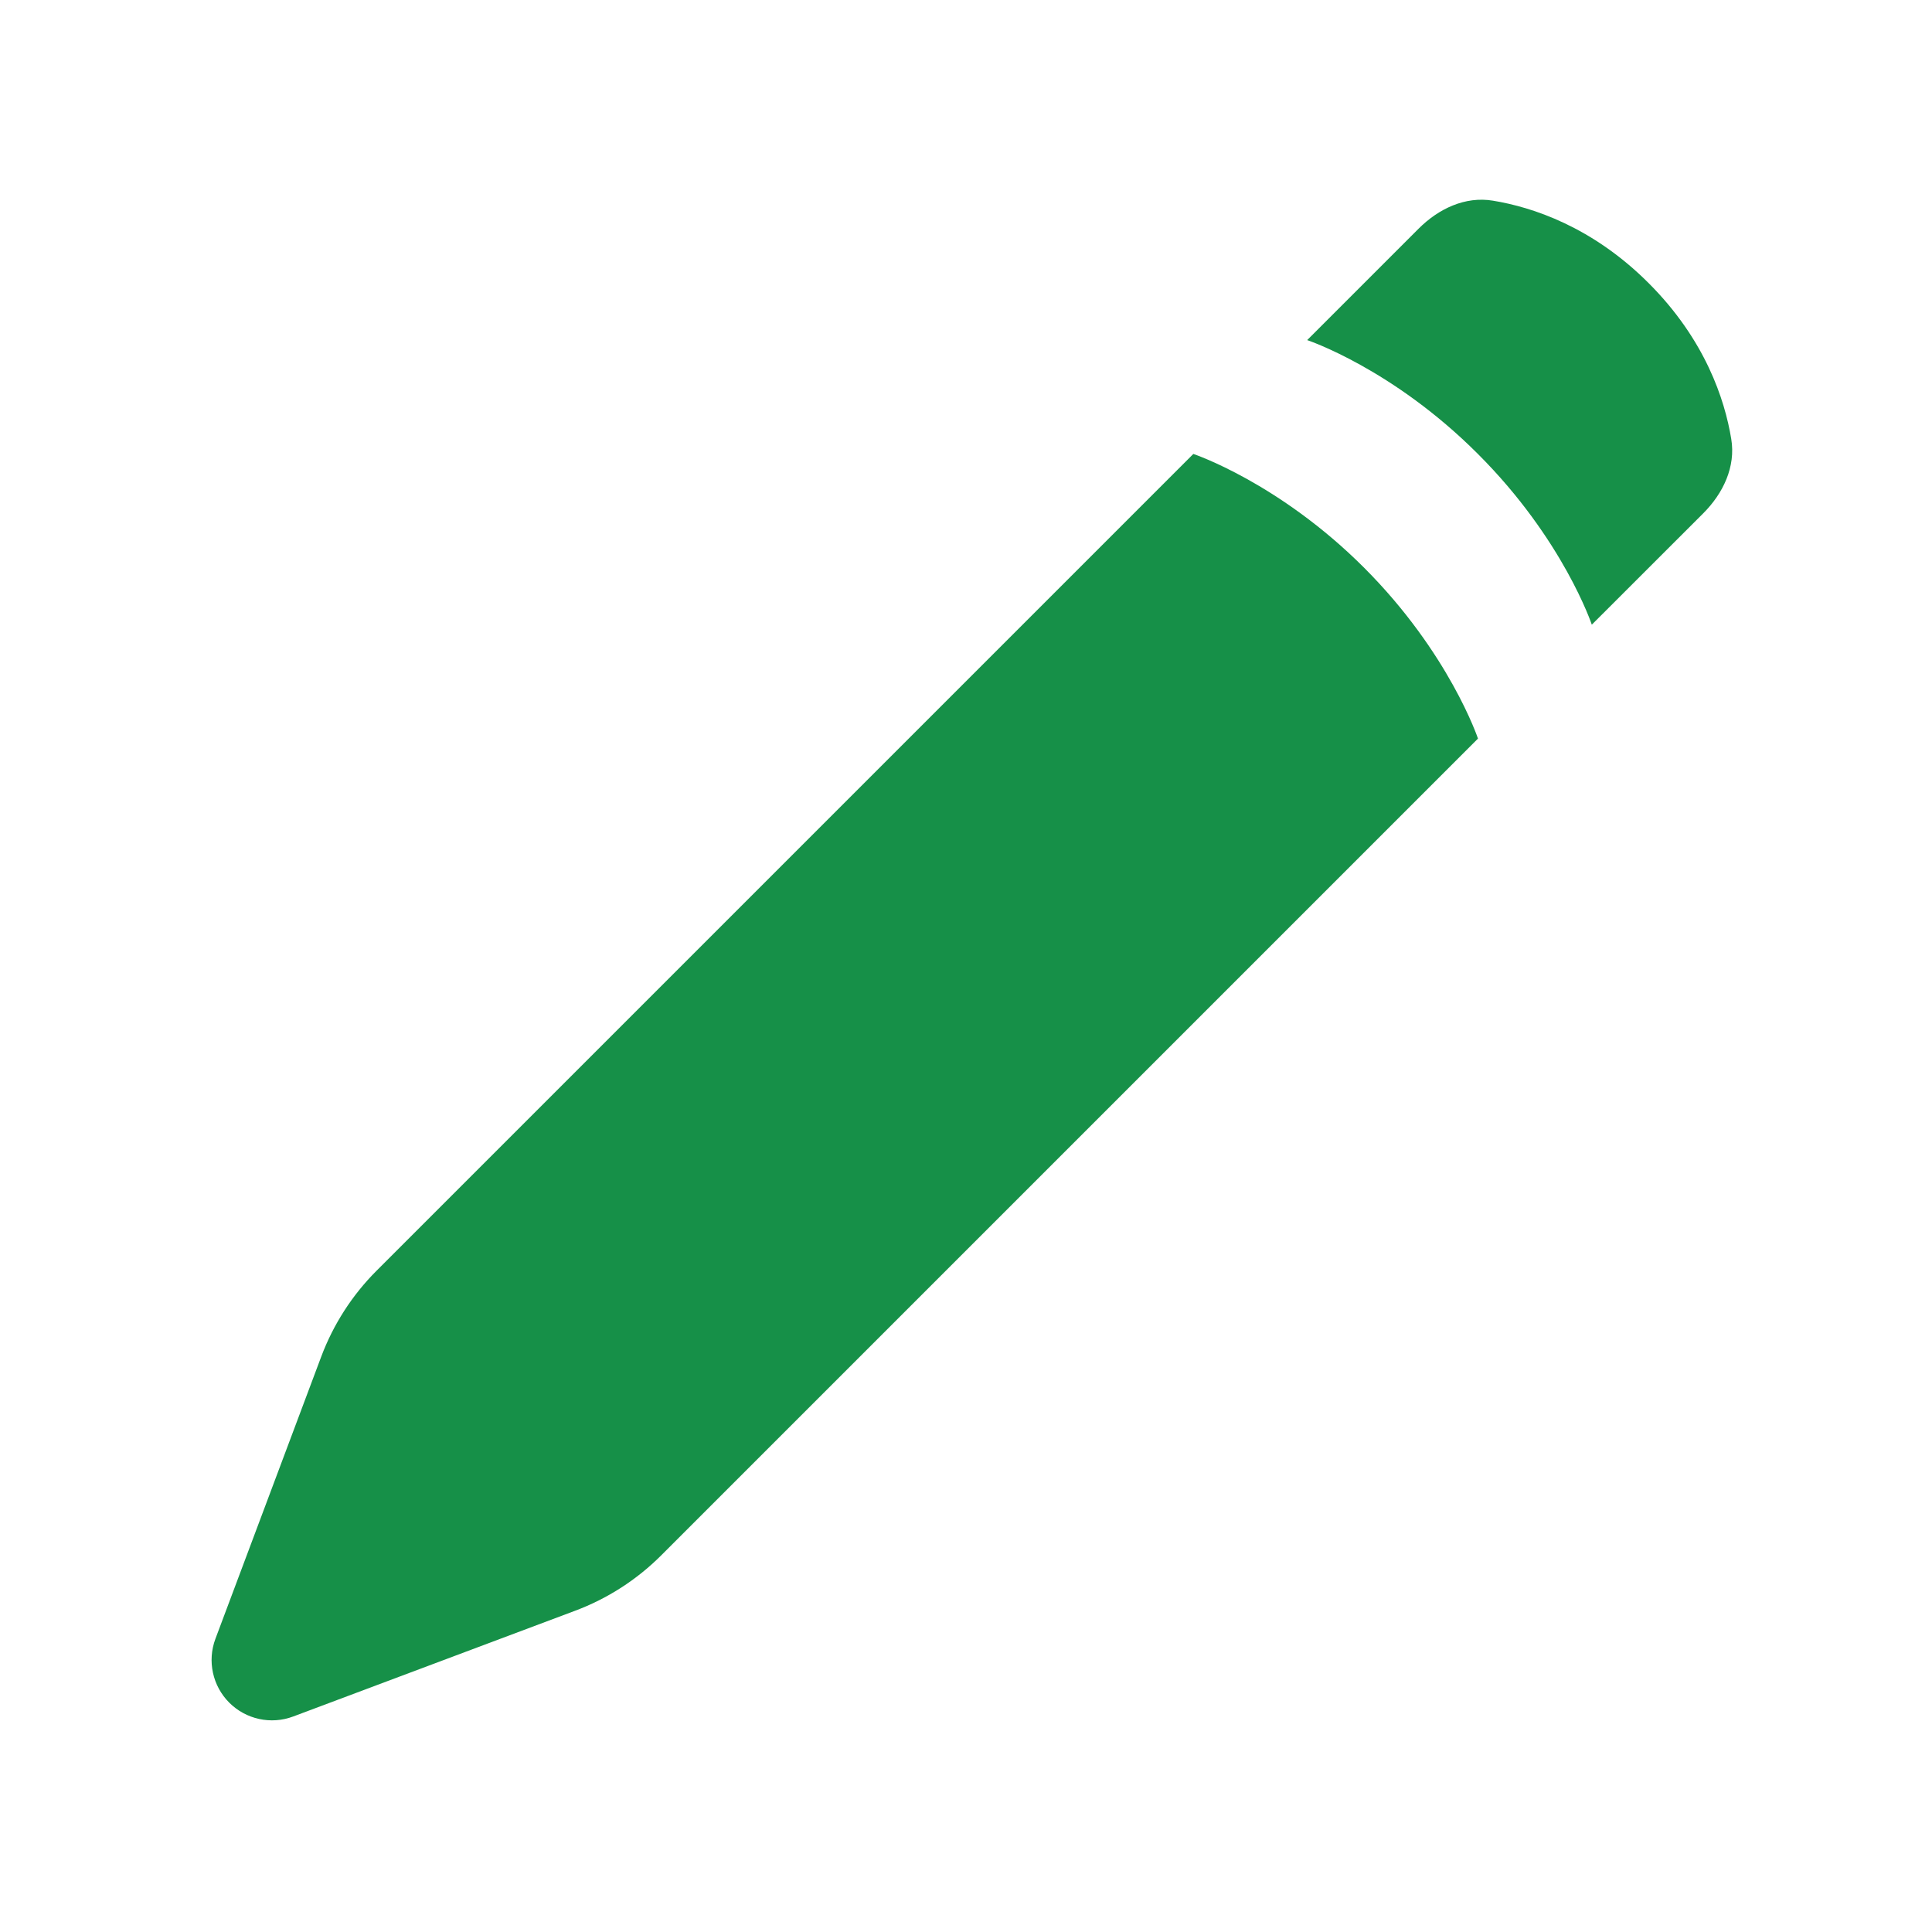
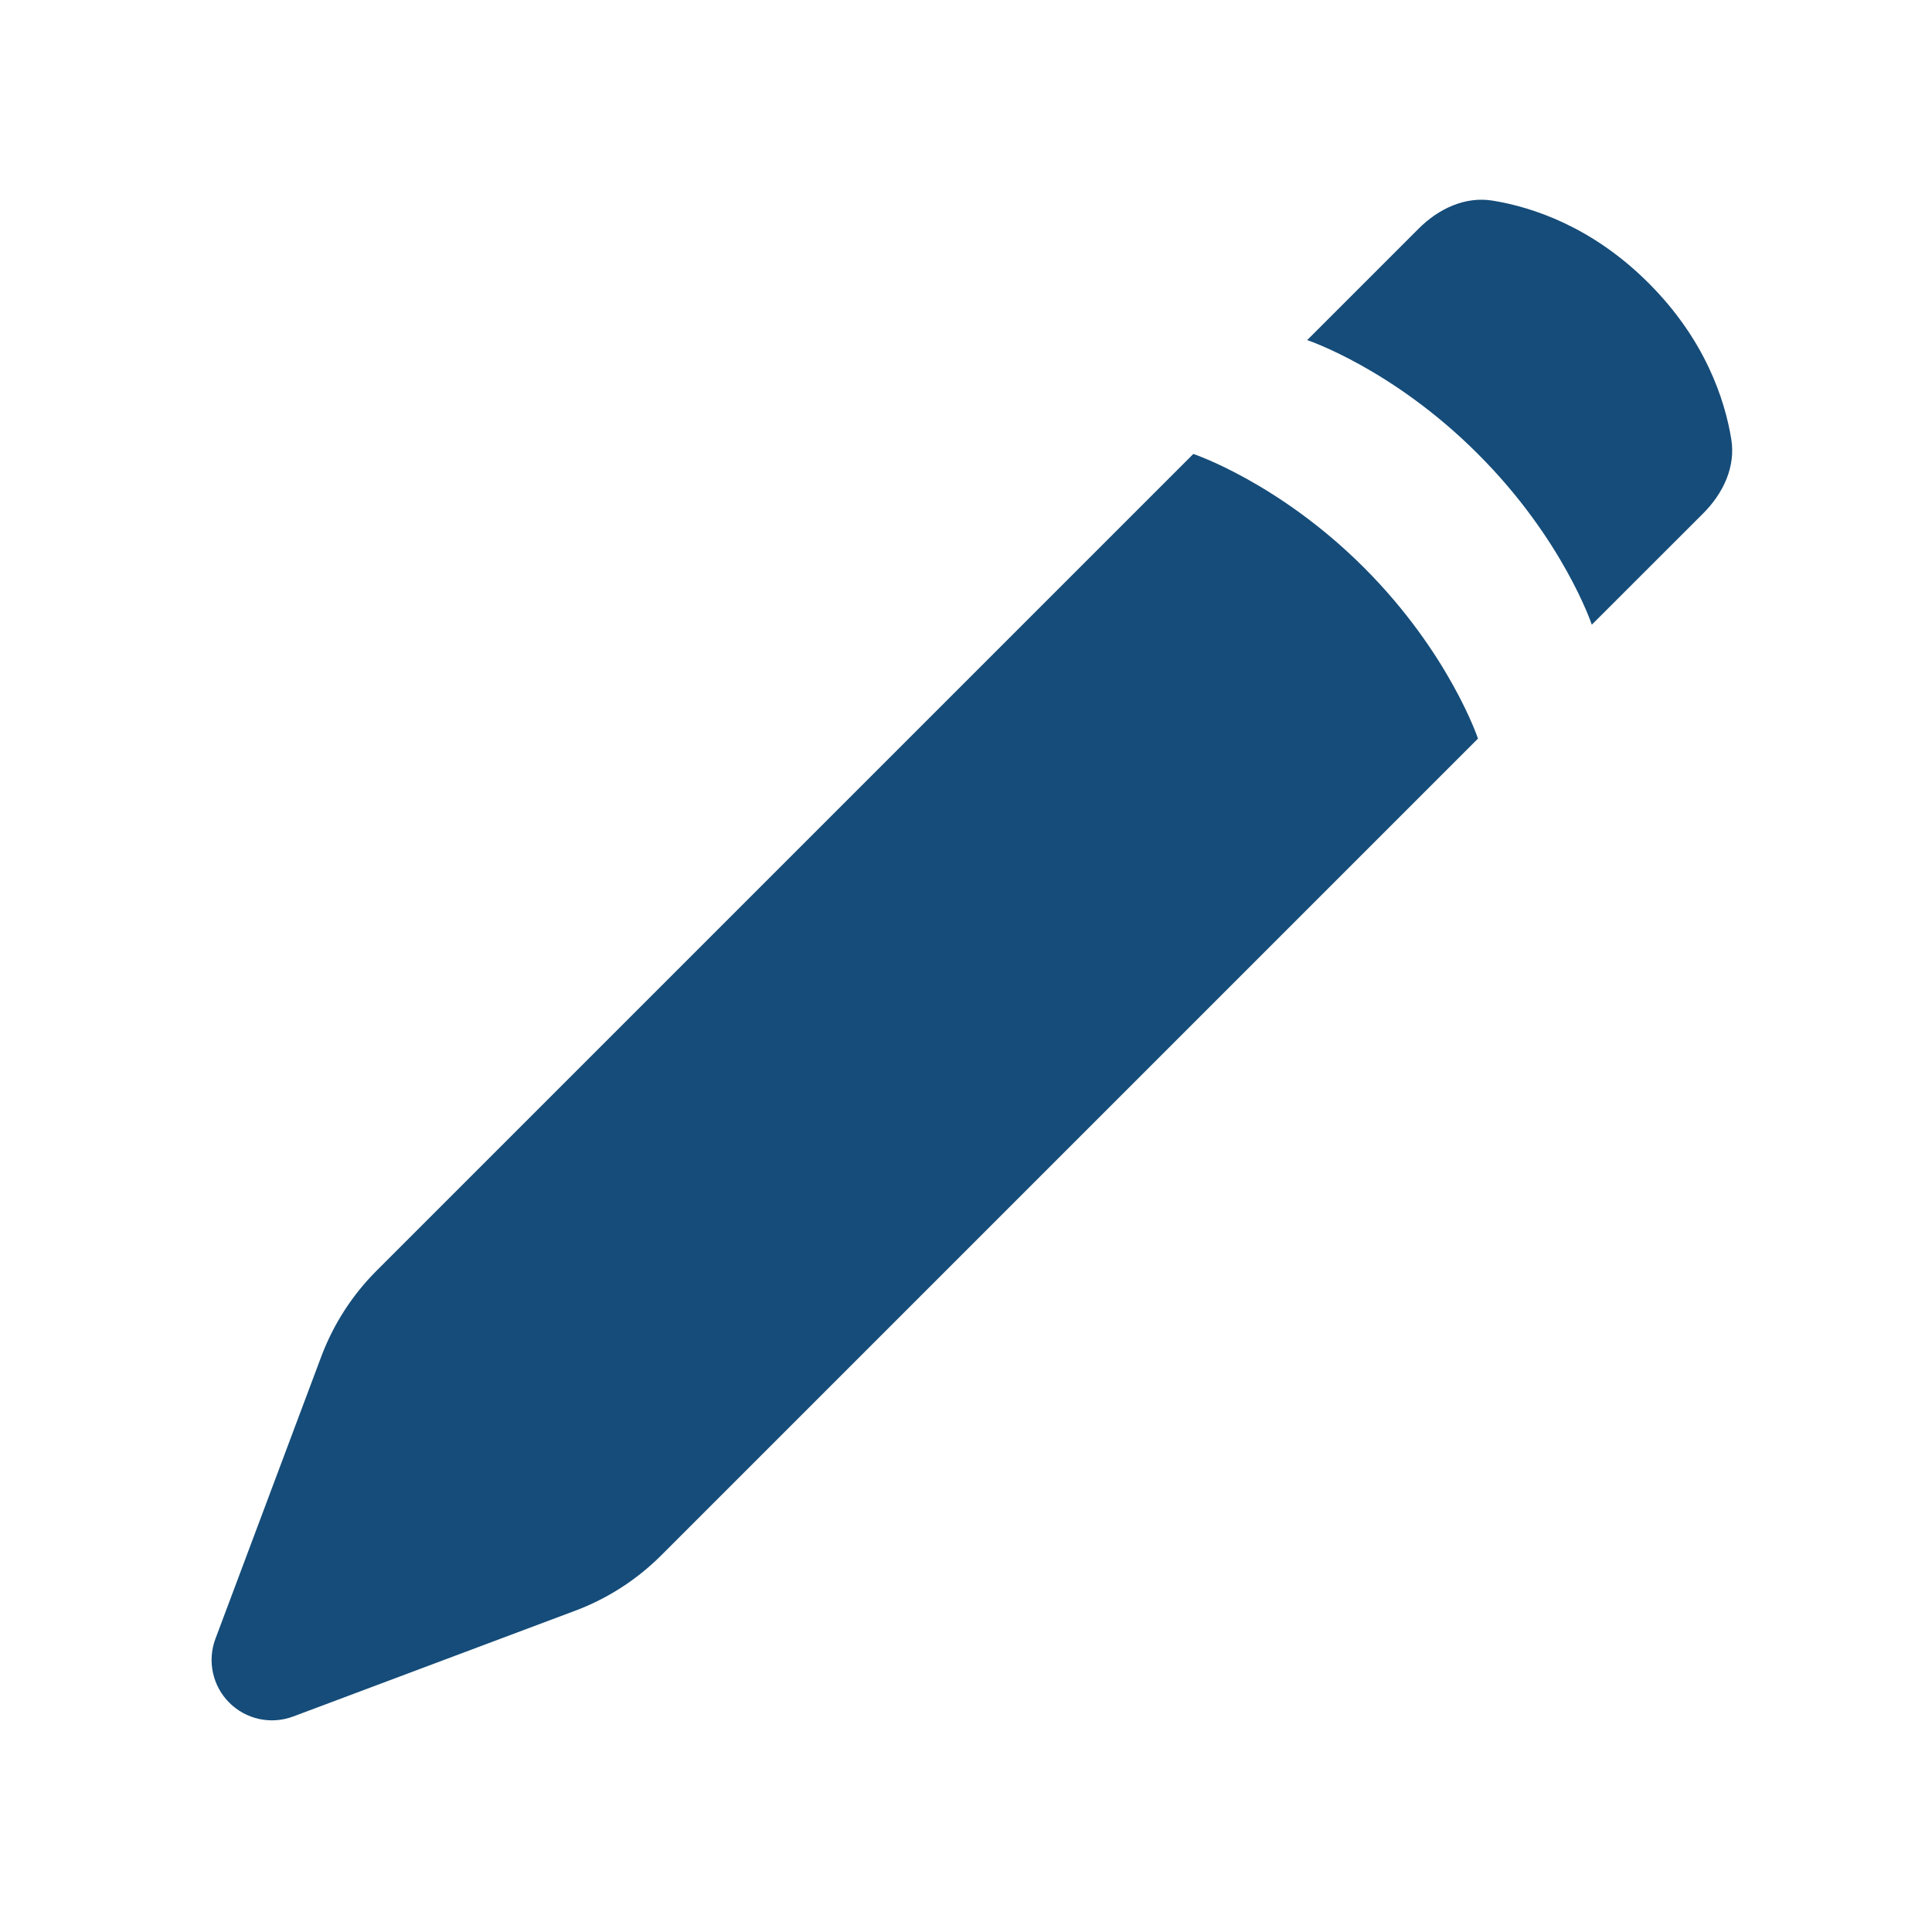
<svg xmlns="http://www.w3.org/2000/svg" width="800px" height="800px" viewBox="0 0 24 24" fill="none">
-   <path fill-rule="evenodd" clip-rule="evenodd" d="m3.99 16.854-1.314 3.504a.75.75 0 0 0 .966.965l3.503-1.314a3 3 0 0 0 1.068-.687L18.36 9.175s-.354-1.061-1.414-2.122c-1.06-1.06-2.122-1.414-2.122-1.414L4.677 15.786a3 3 0 0 0-.687 1.068zm12.249-12.63 1.383-1.383c.248-.248.579-.406.925-.348.487.08 1.232.322 1.934 1.025.703.703.945 1.447 1.025 1.934.058.346-.1.677-.348.925L19.774 7.76s-.353-1.06-1.414-2.12c-1.06-1.062-2.121-1.415-2.121-1.415z" fill="#169048" />
+   <path fill-rule="evenodd" clip-rule="evenodd" d="m3.99 16.854-1.314 3.504a.75.75 0 0 0 .966.965l3.503-1.314a3 3 0 0 0 1.068-.687L18.36 9.175s-.354-1.061-1.414-2.122c-1.06-1.06-2.122-1.414-2.122-1.414L4.677 15.786a3 3 0 0 0-.687 1.068zm12.249-12.63 1.383-1.383c.248-.248.579-.406.925-.348.487.08 1.232.322 1.934 1.025.703.703.945 1.447 1.025 1.934.058.346-.1.677-.348.925L19.774 7.76s-.353-1.06-1.414-2.12c-1.06-1.062-2.121-1.415-2.121-1.415z" fill="#154c79" />
</svg>
